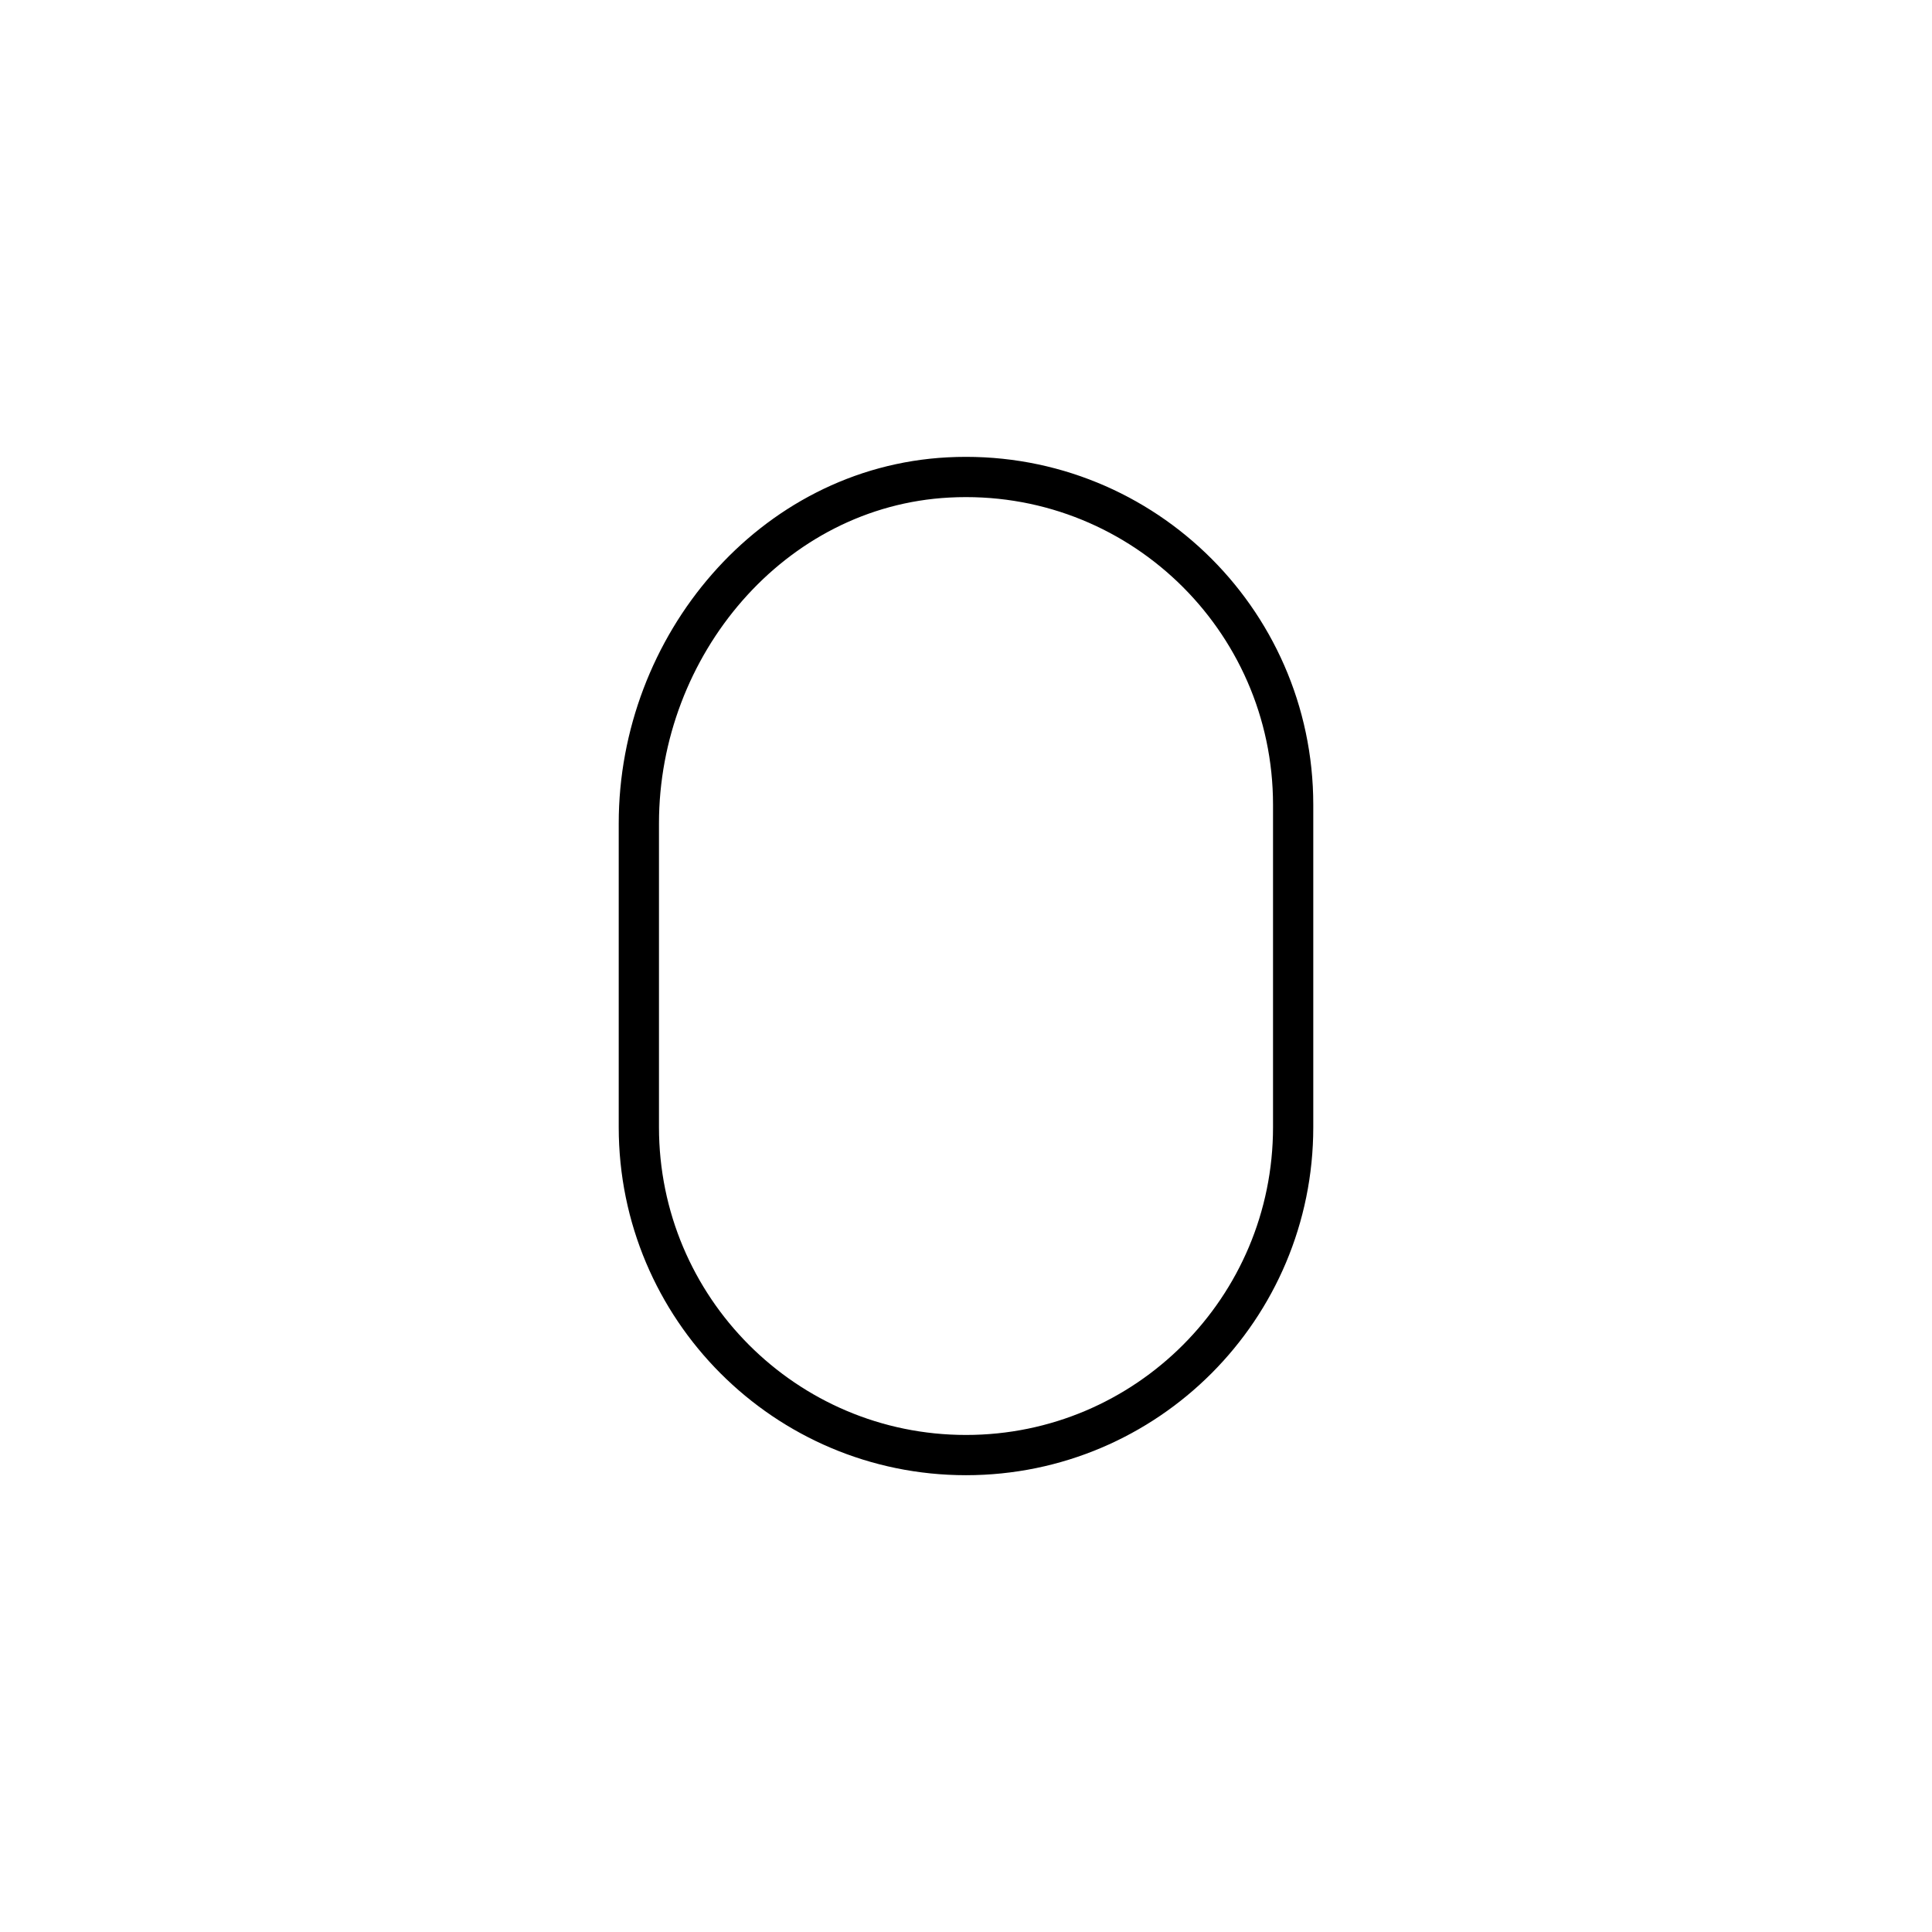
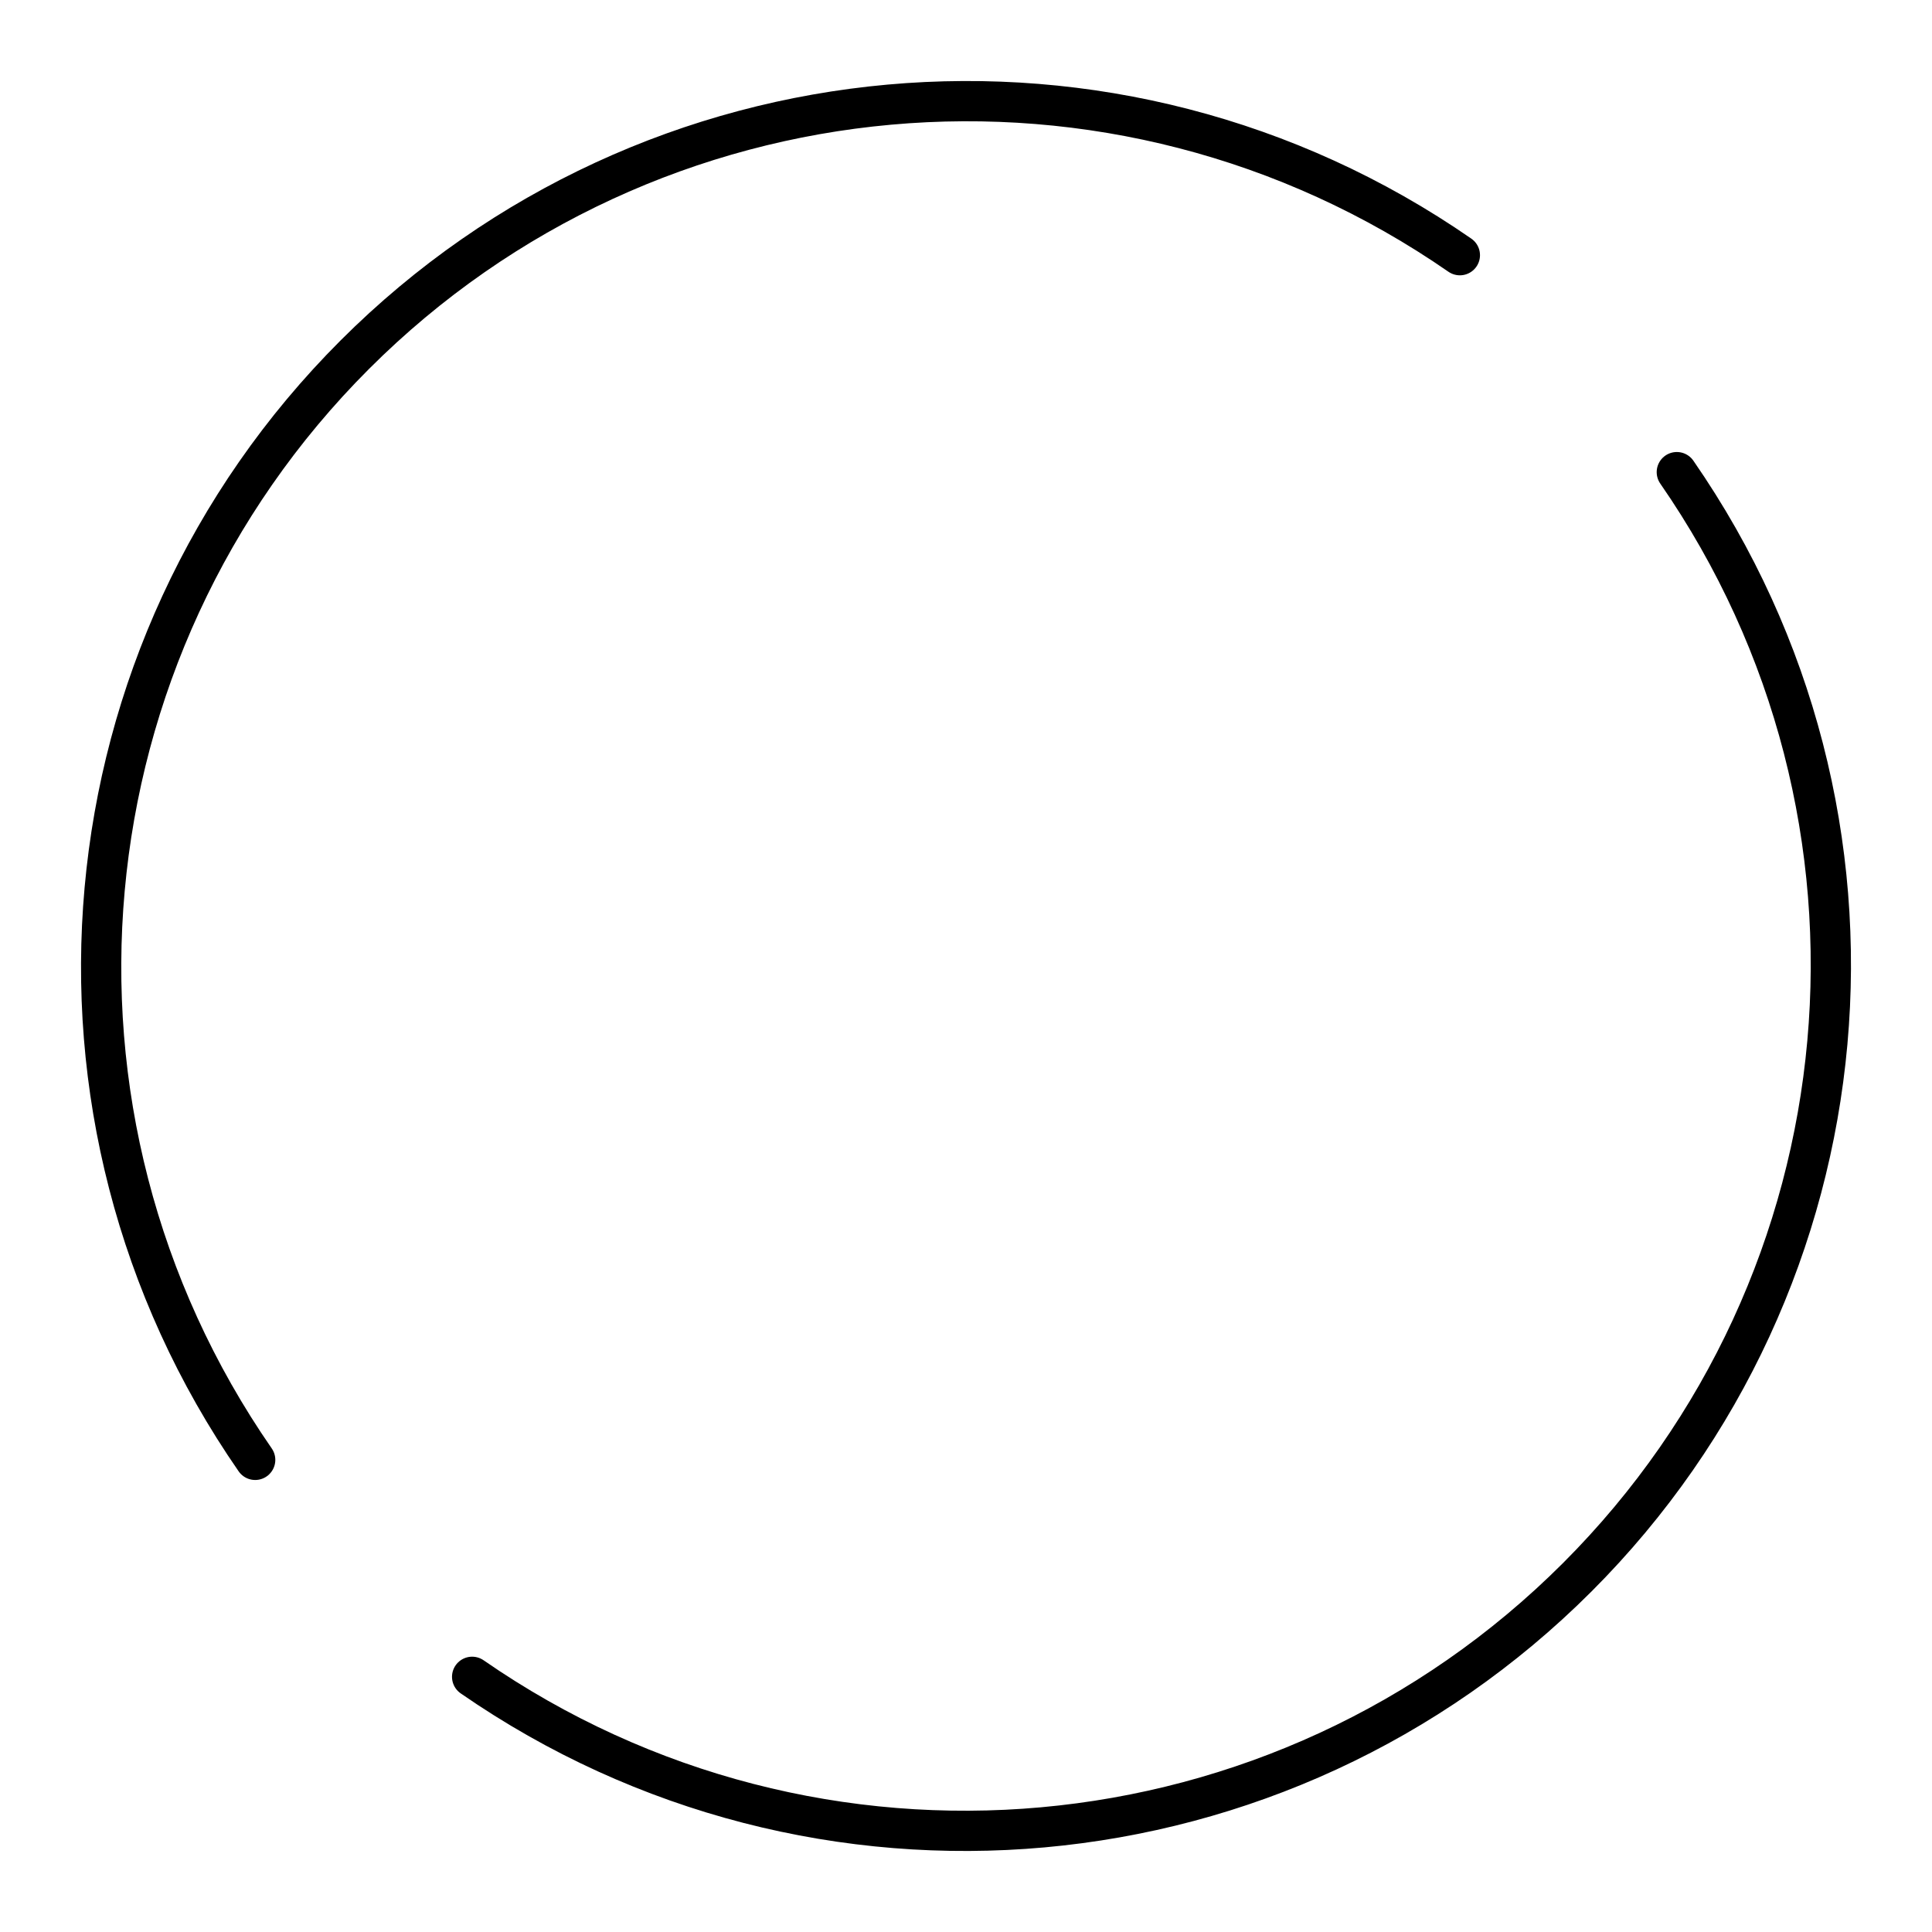
<svg xmlns="http://www.w3.org/2000/svg" width="800px" height="800px" viewBox="0 0 48 48">
  <defs>
-     <style>.c{fill:none;stroke:#000000;stroke-linecap:round;stroke-linejoin:round;}</style>
+     <style>.a{fill:none;stroke:#000000;stroke-linecap:round;stroke-linejoin:round;stroke-opacity:1;}</style>
  </defs>
-   <g id="a">
-     <path class="c" d="m32.128,19.996c0-4.644-3.878-8.38-8.565-8.134-4.395.231-7.691,4.184-7.691,8.595v7.548c0,4.499,3.639,8.146,8.128,8.146h0c4.489,0,8.128-3.647,8.128-8.146v-8.009" />
-   </g>
-   <g id="b">
- 
- 
- 
- </g>
+   <path class="a" d="M6.34,36.27A21.51,21.51,0,0,1,36.27,6.34" />
+   <path class="a" d="M41.66,11.73A21.51,21.51,0,0,1,11.73,41.66" />
</svg>
